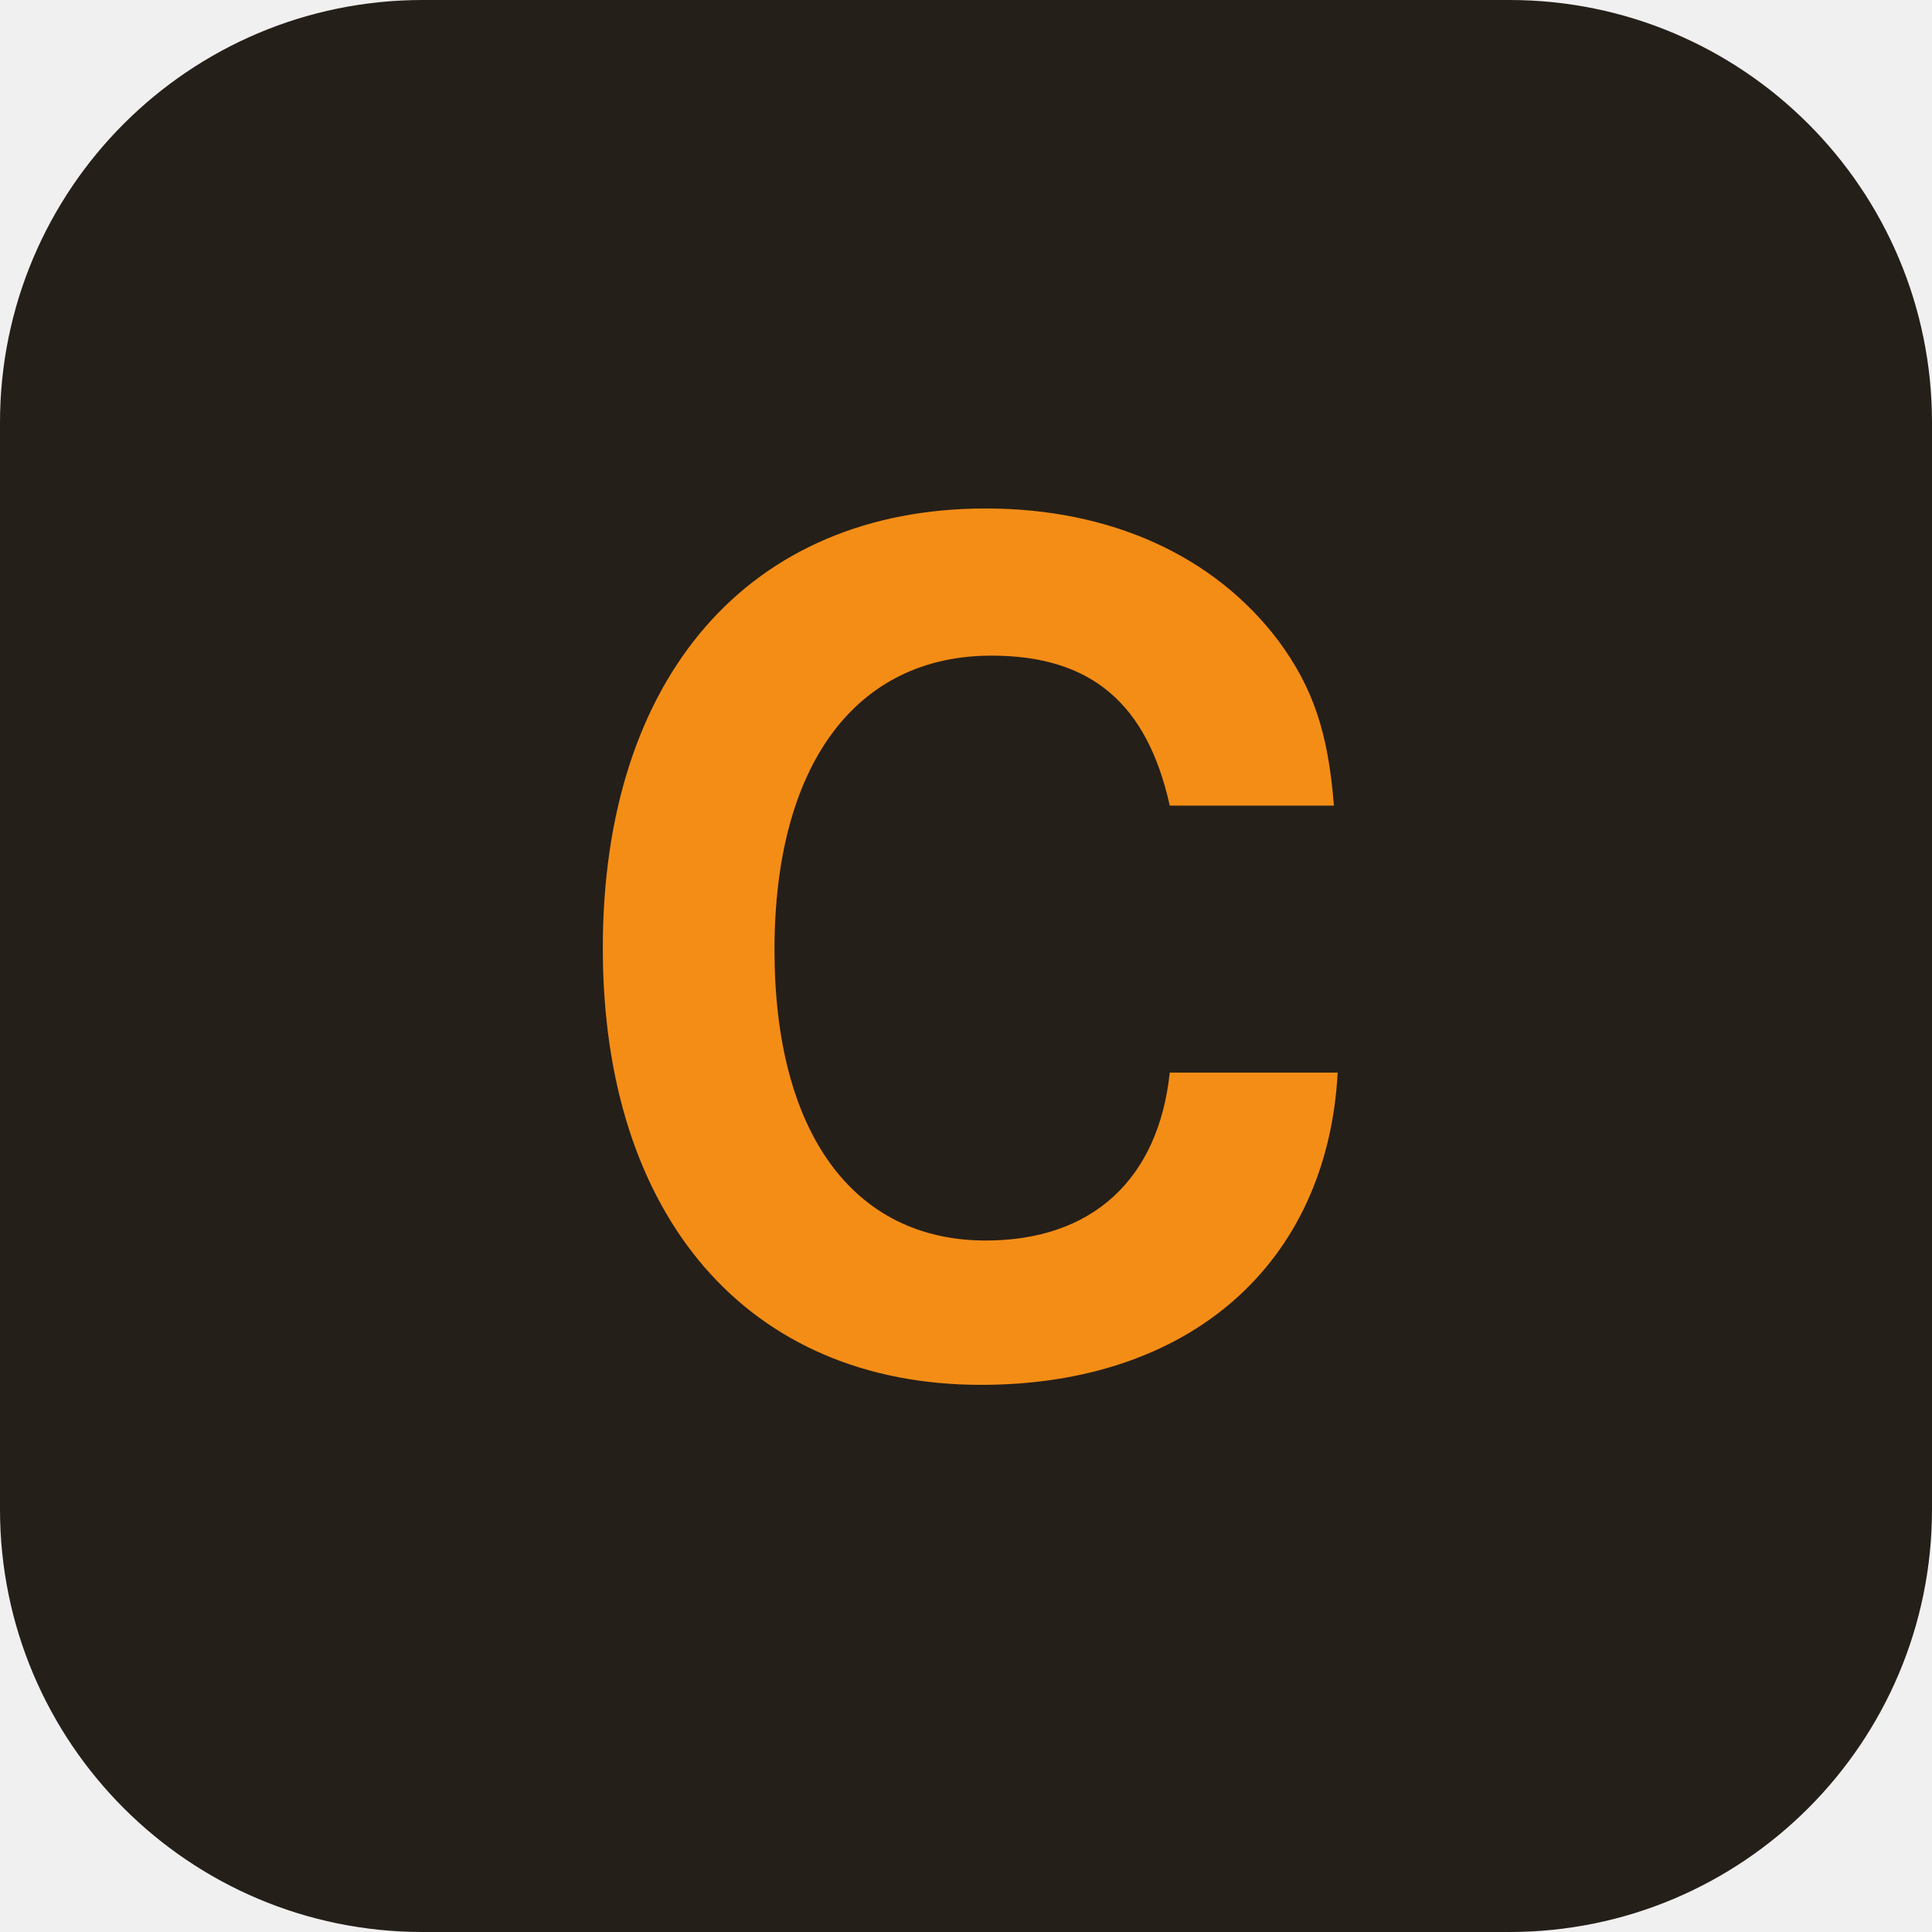
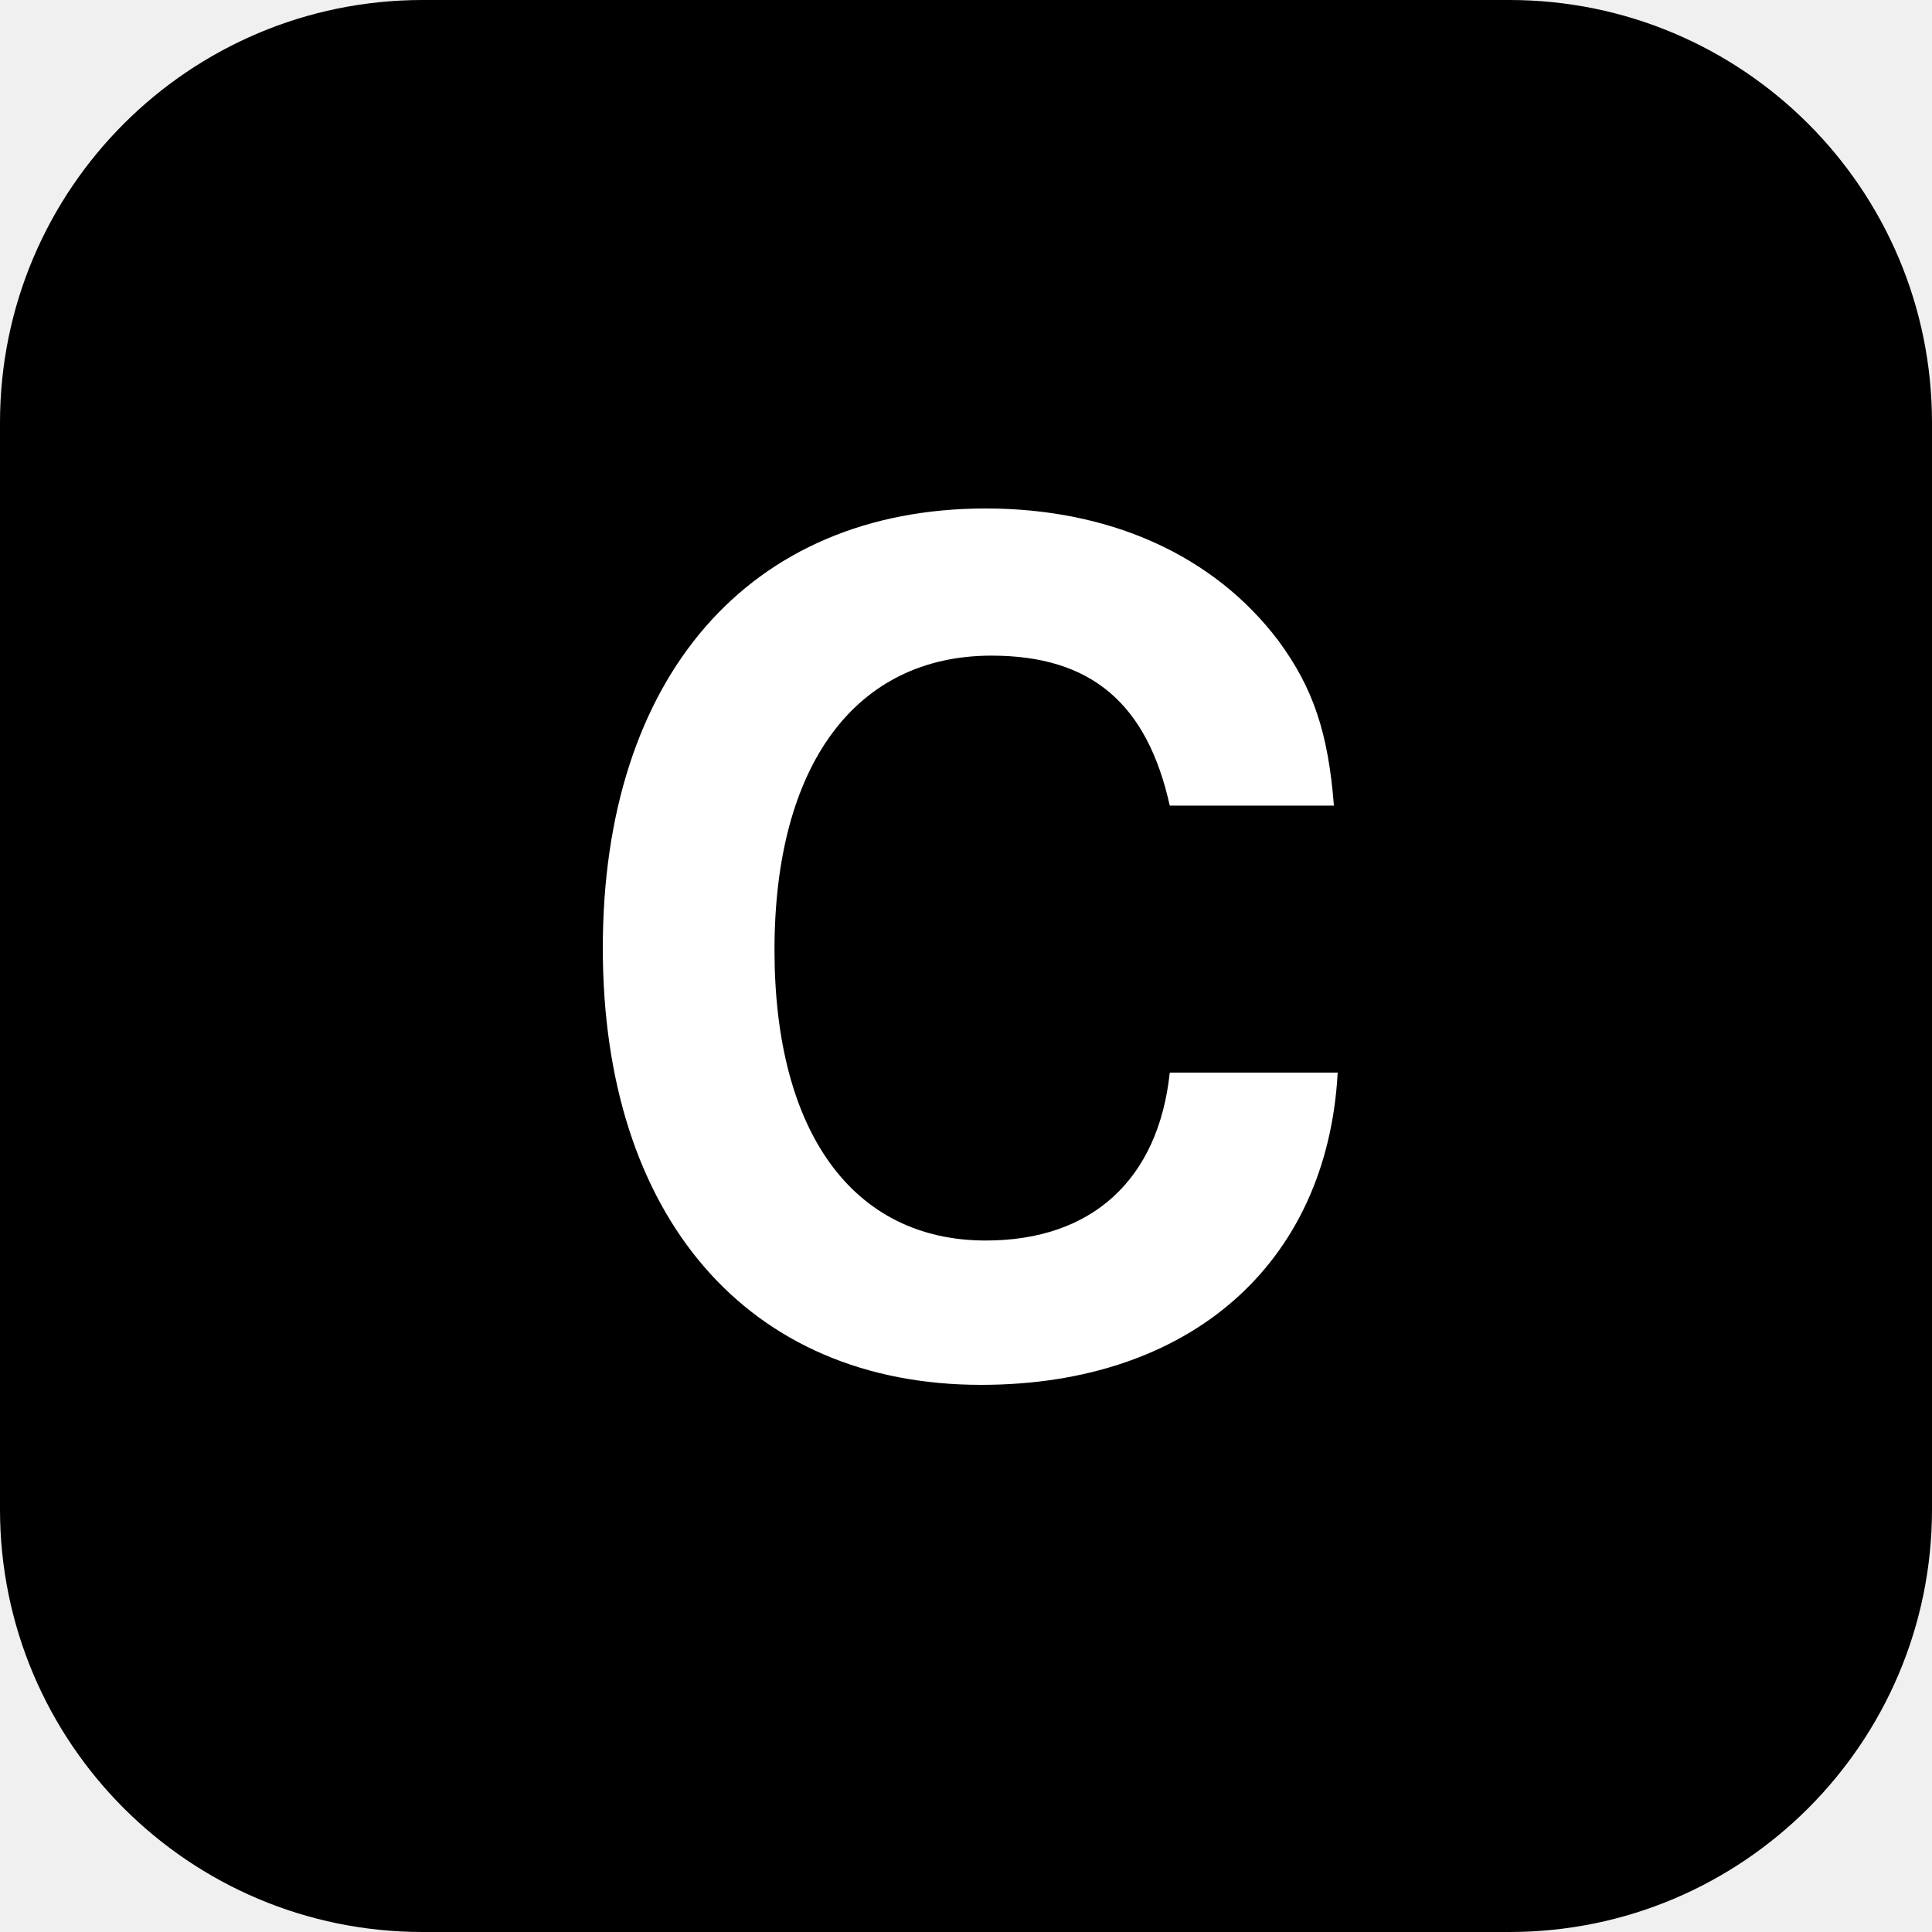
<svg xmlns="http://www.w3.org/2000/svg" viewBox="0 0 32 32">
-   <rect width="32" height="32" rx="7" fill="#251f19" />
-   <text x="16" y="22.5" text-anchor="middle" font-family="DM Sans, Helvetica, Arial, sans-serif" font-weight="700" font-size="19" fill="#f48d16">C</text>
+   <rect width="32" height="32" rx="7" fill="#000000" />
+   <text x="16" y="22.5" text-anchor="middle" font-family="DM Sans, Helvetica, Arial, sans-serif" font-weight="700" font-size="19" fill="#ffffff">C</text>
</svg>
